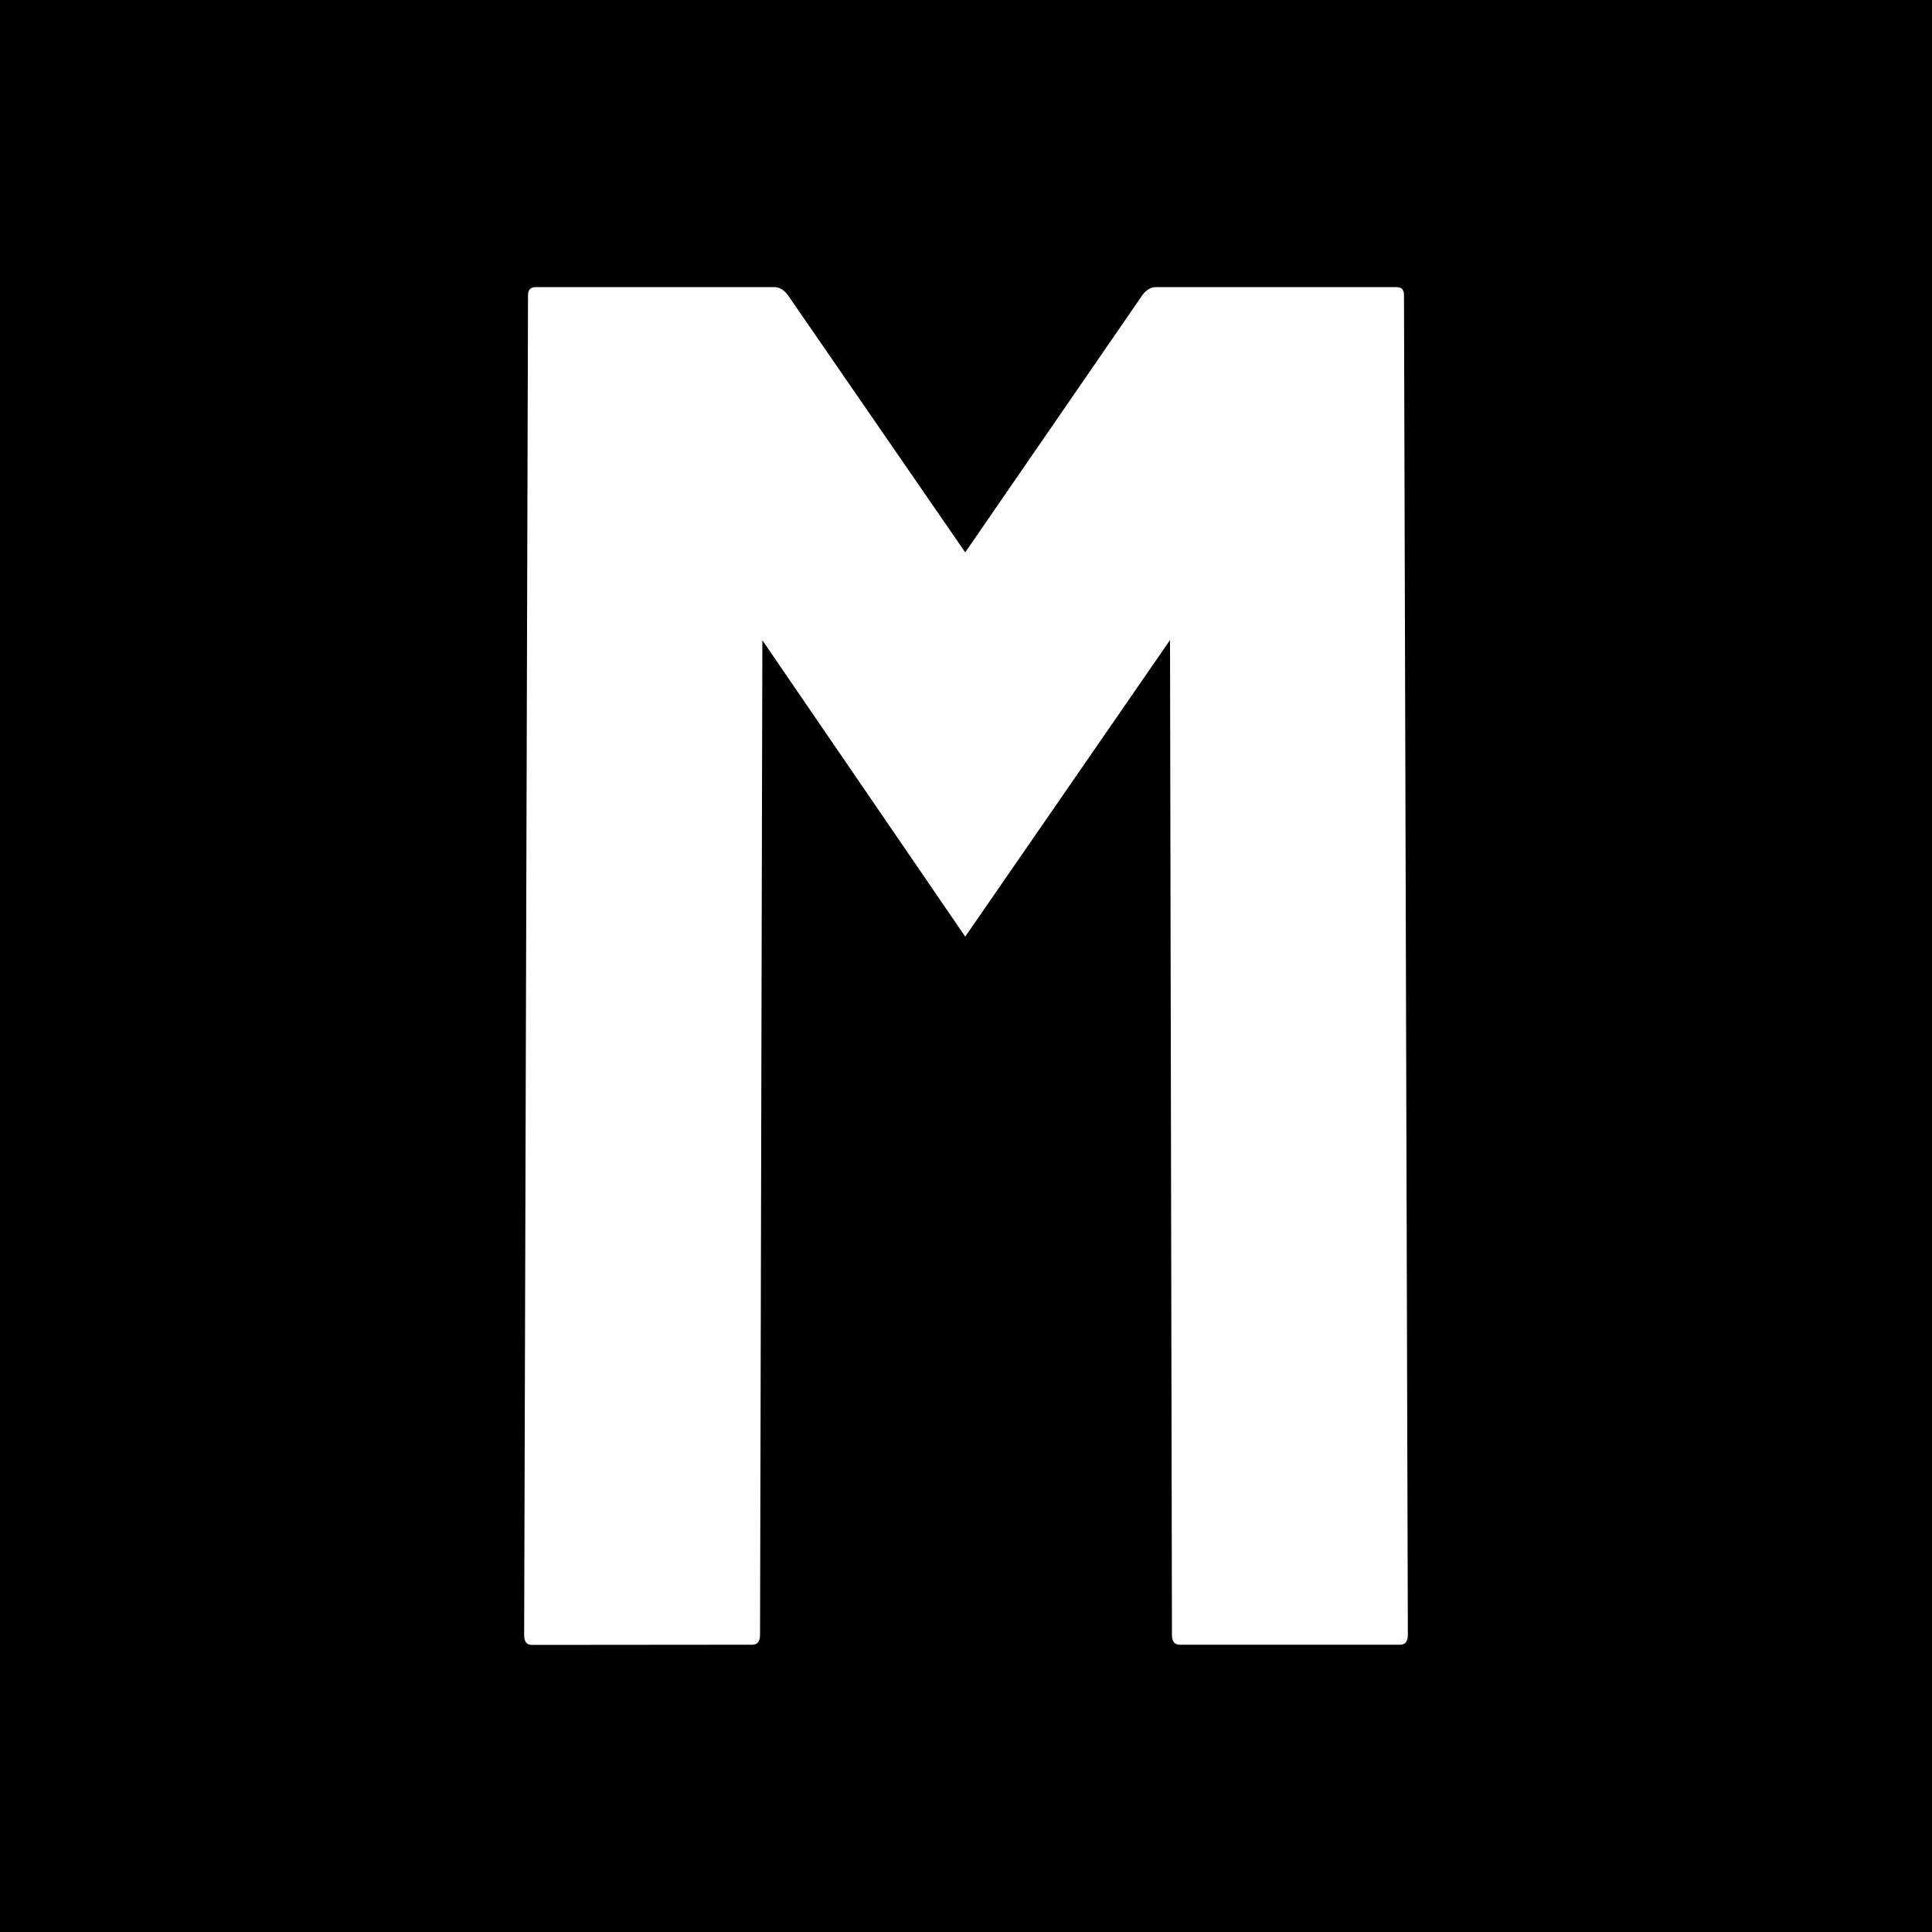
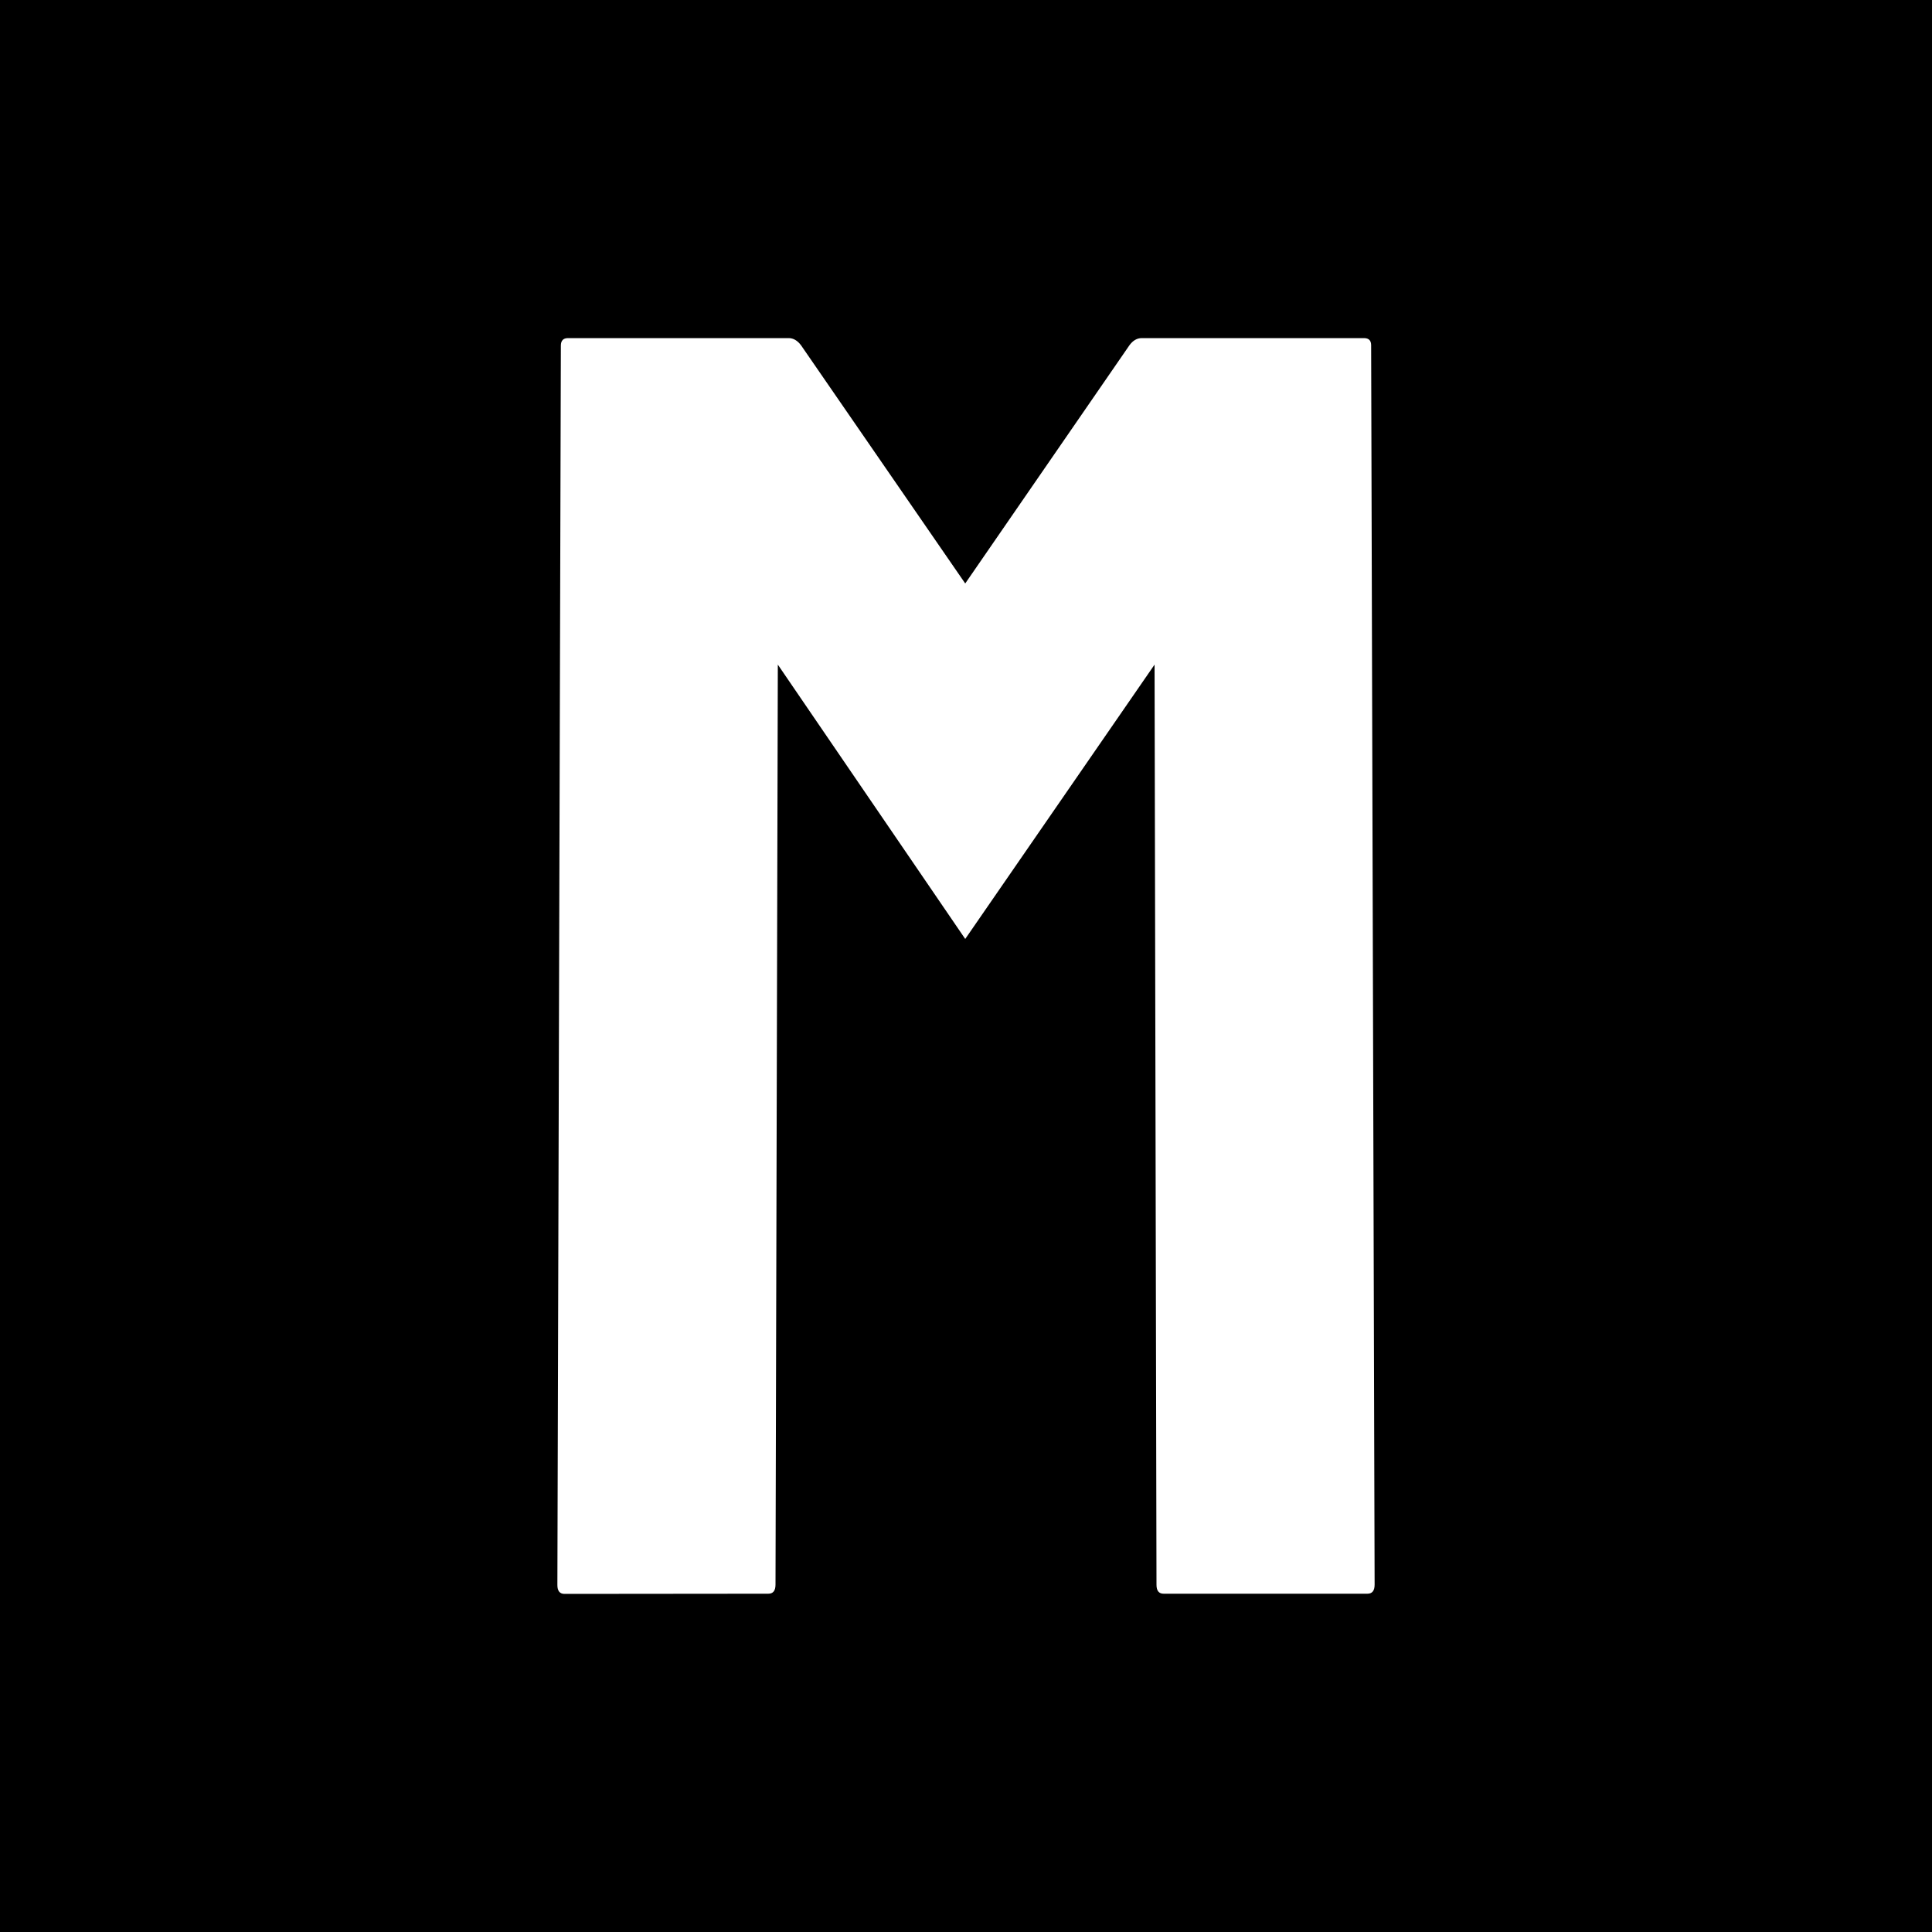
<svg xmlns="http://www.w3.org/2000/svg" viewBox="0 0 10 10">
  <path d="M0 0h10v10H0z" />
-   <path d="M2.753 8.514q-.04 0-.04-.05l.02-6.936q0-.042.04-.042h1.234q.039 0 .07.04l.919 1.333.918-1.333q.03-.04.07-.04h1.243q.04 0 .04.04l.02 6.936q0 .051-.04.051H6.106q-.04 0-.04-.05l-.01-5.15-1.06 1.535-1.05-1.534-.012 5.148q0 .051-.04.051z" fill="#fff" />
+   <path d="M2.922 8.25q-.037 0-.037-.046l.018-6.415q0-.039.037-.039h1.142q.036 0 .064.037l.85 1.233.85-1.233q.027-.037.064-.037h1.15q.037 0 .037.037l.018 6.415q0 .047-.037.047H6.023q-.037 0-.037-.046l-.01-4.763-.98 1.42-.97-1.42-.012 4.762q0 .047-.037.047z" fill="#fff" />
</svg>
